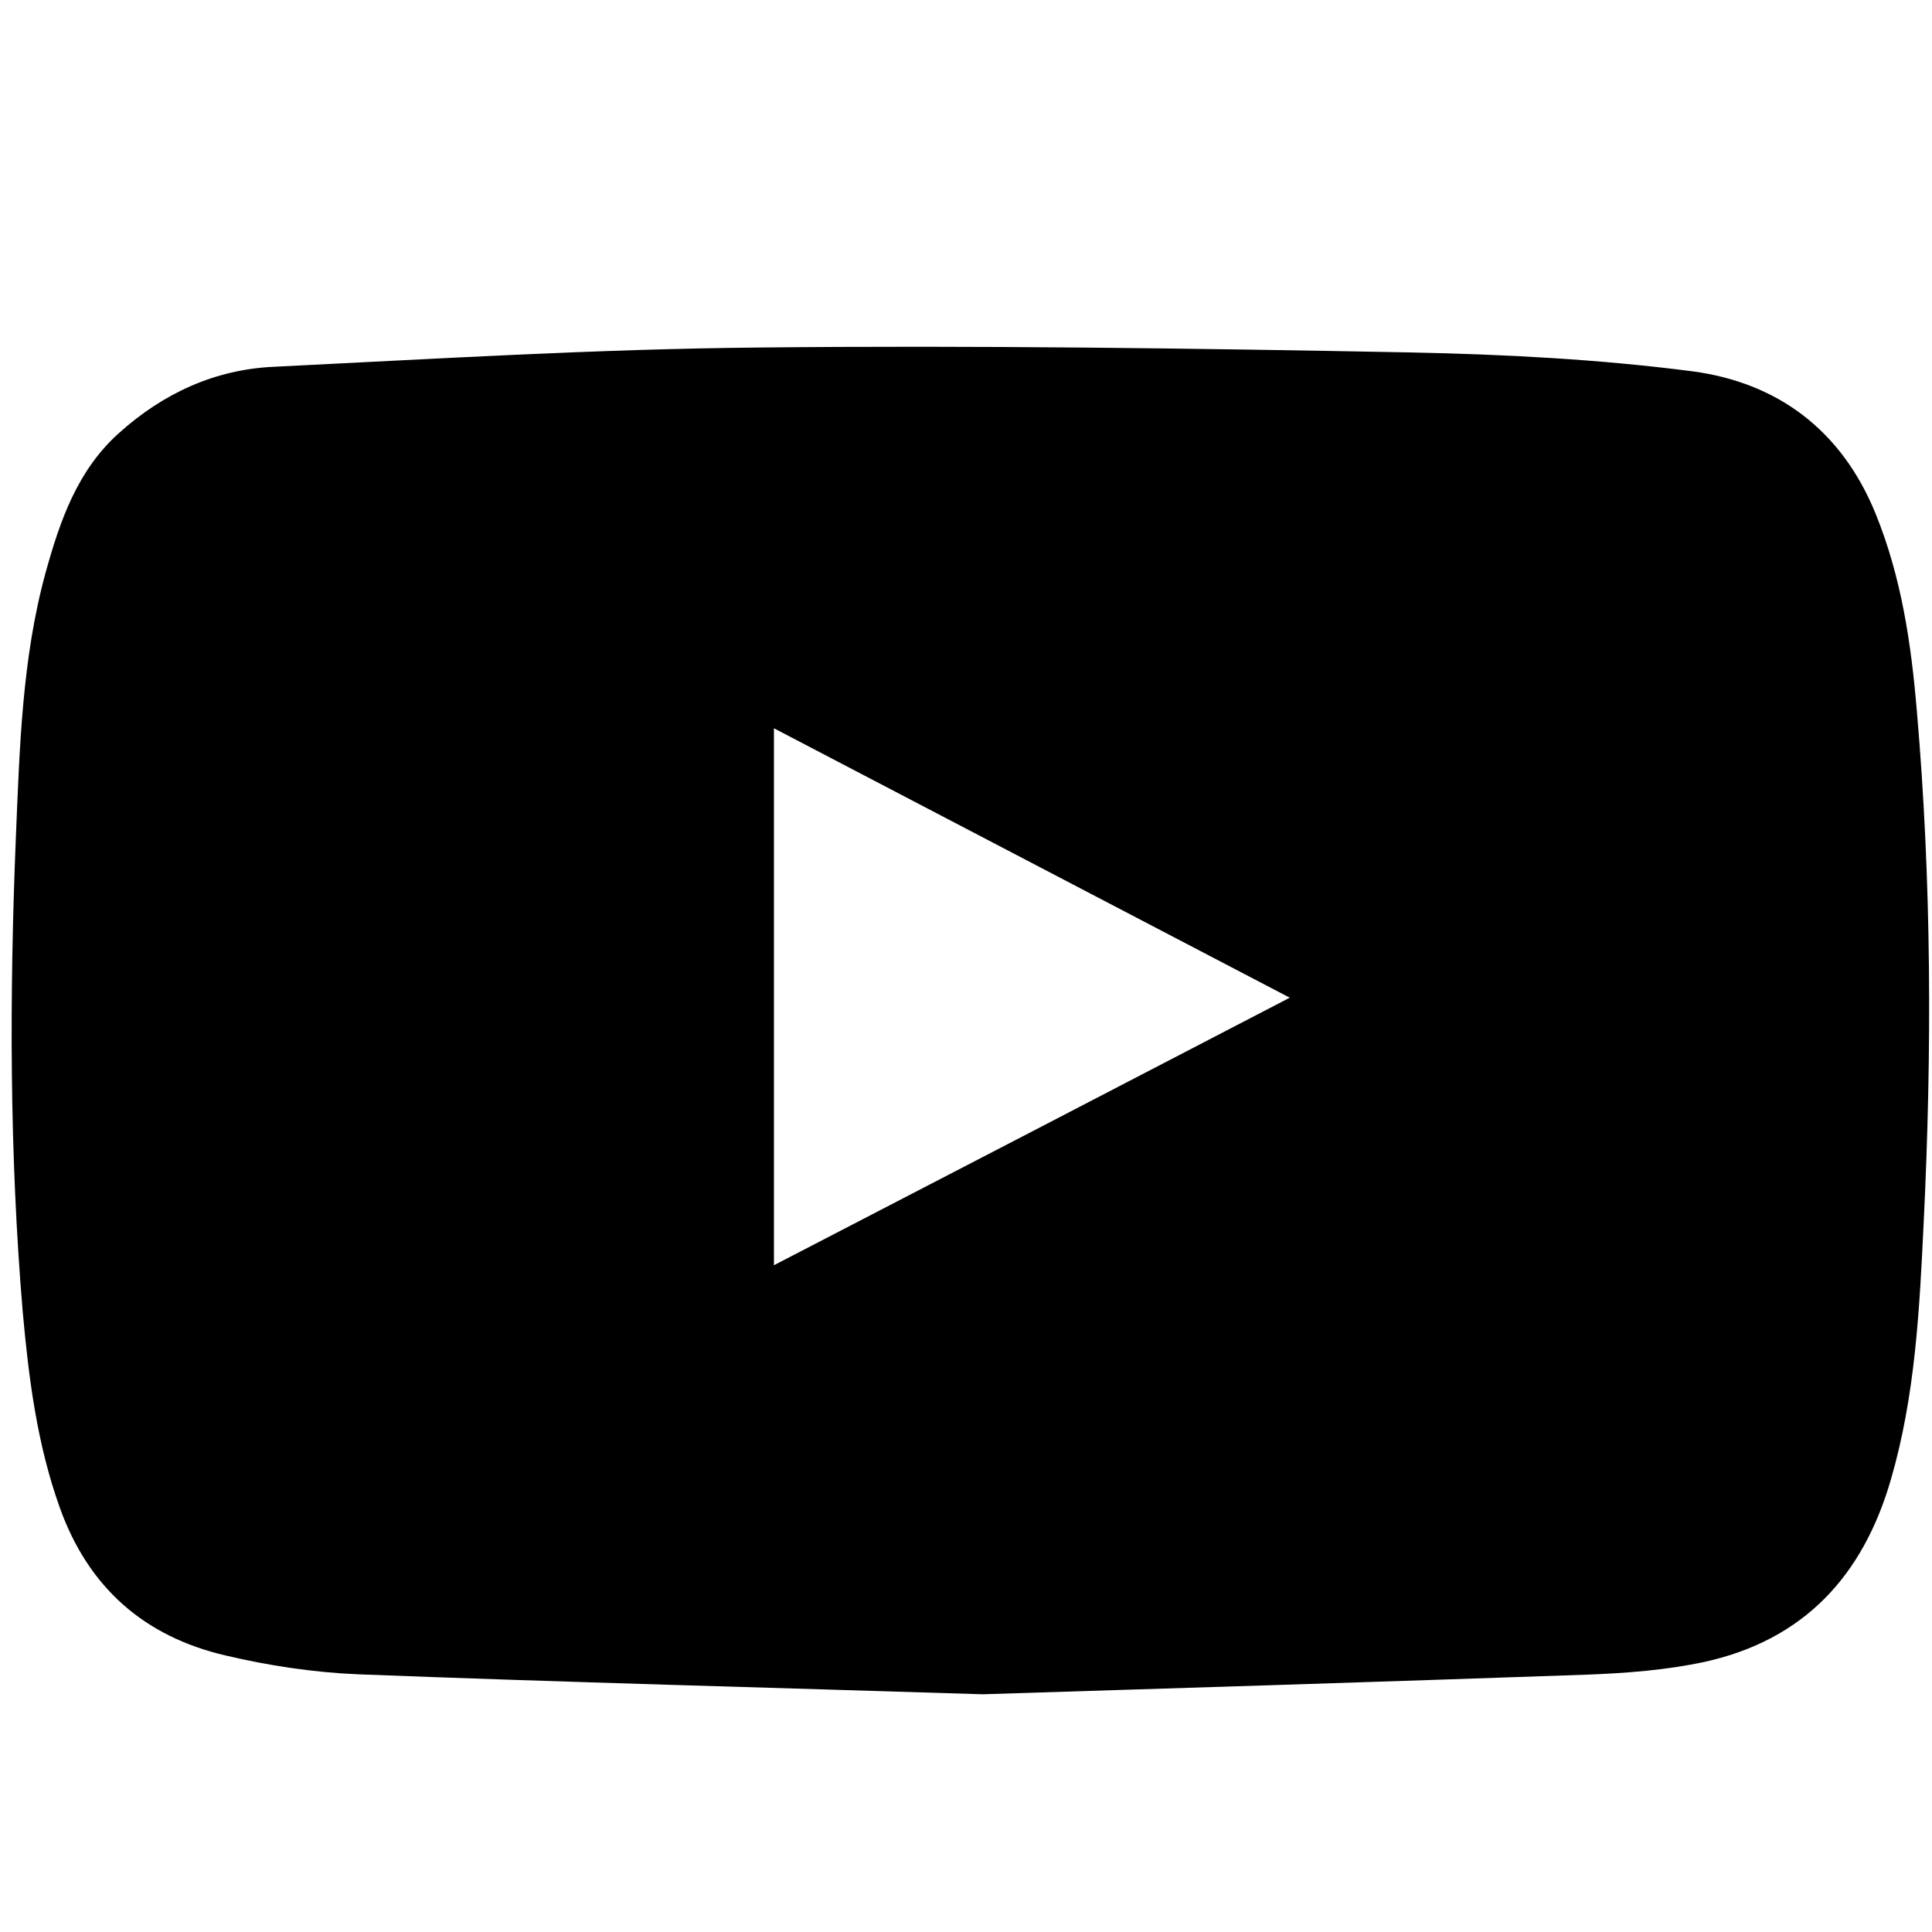
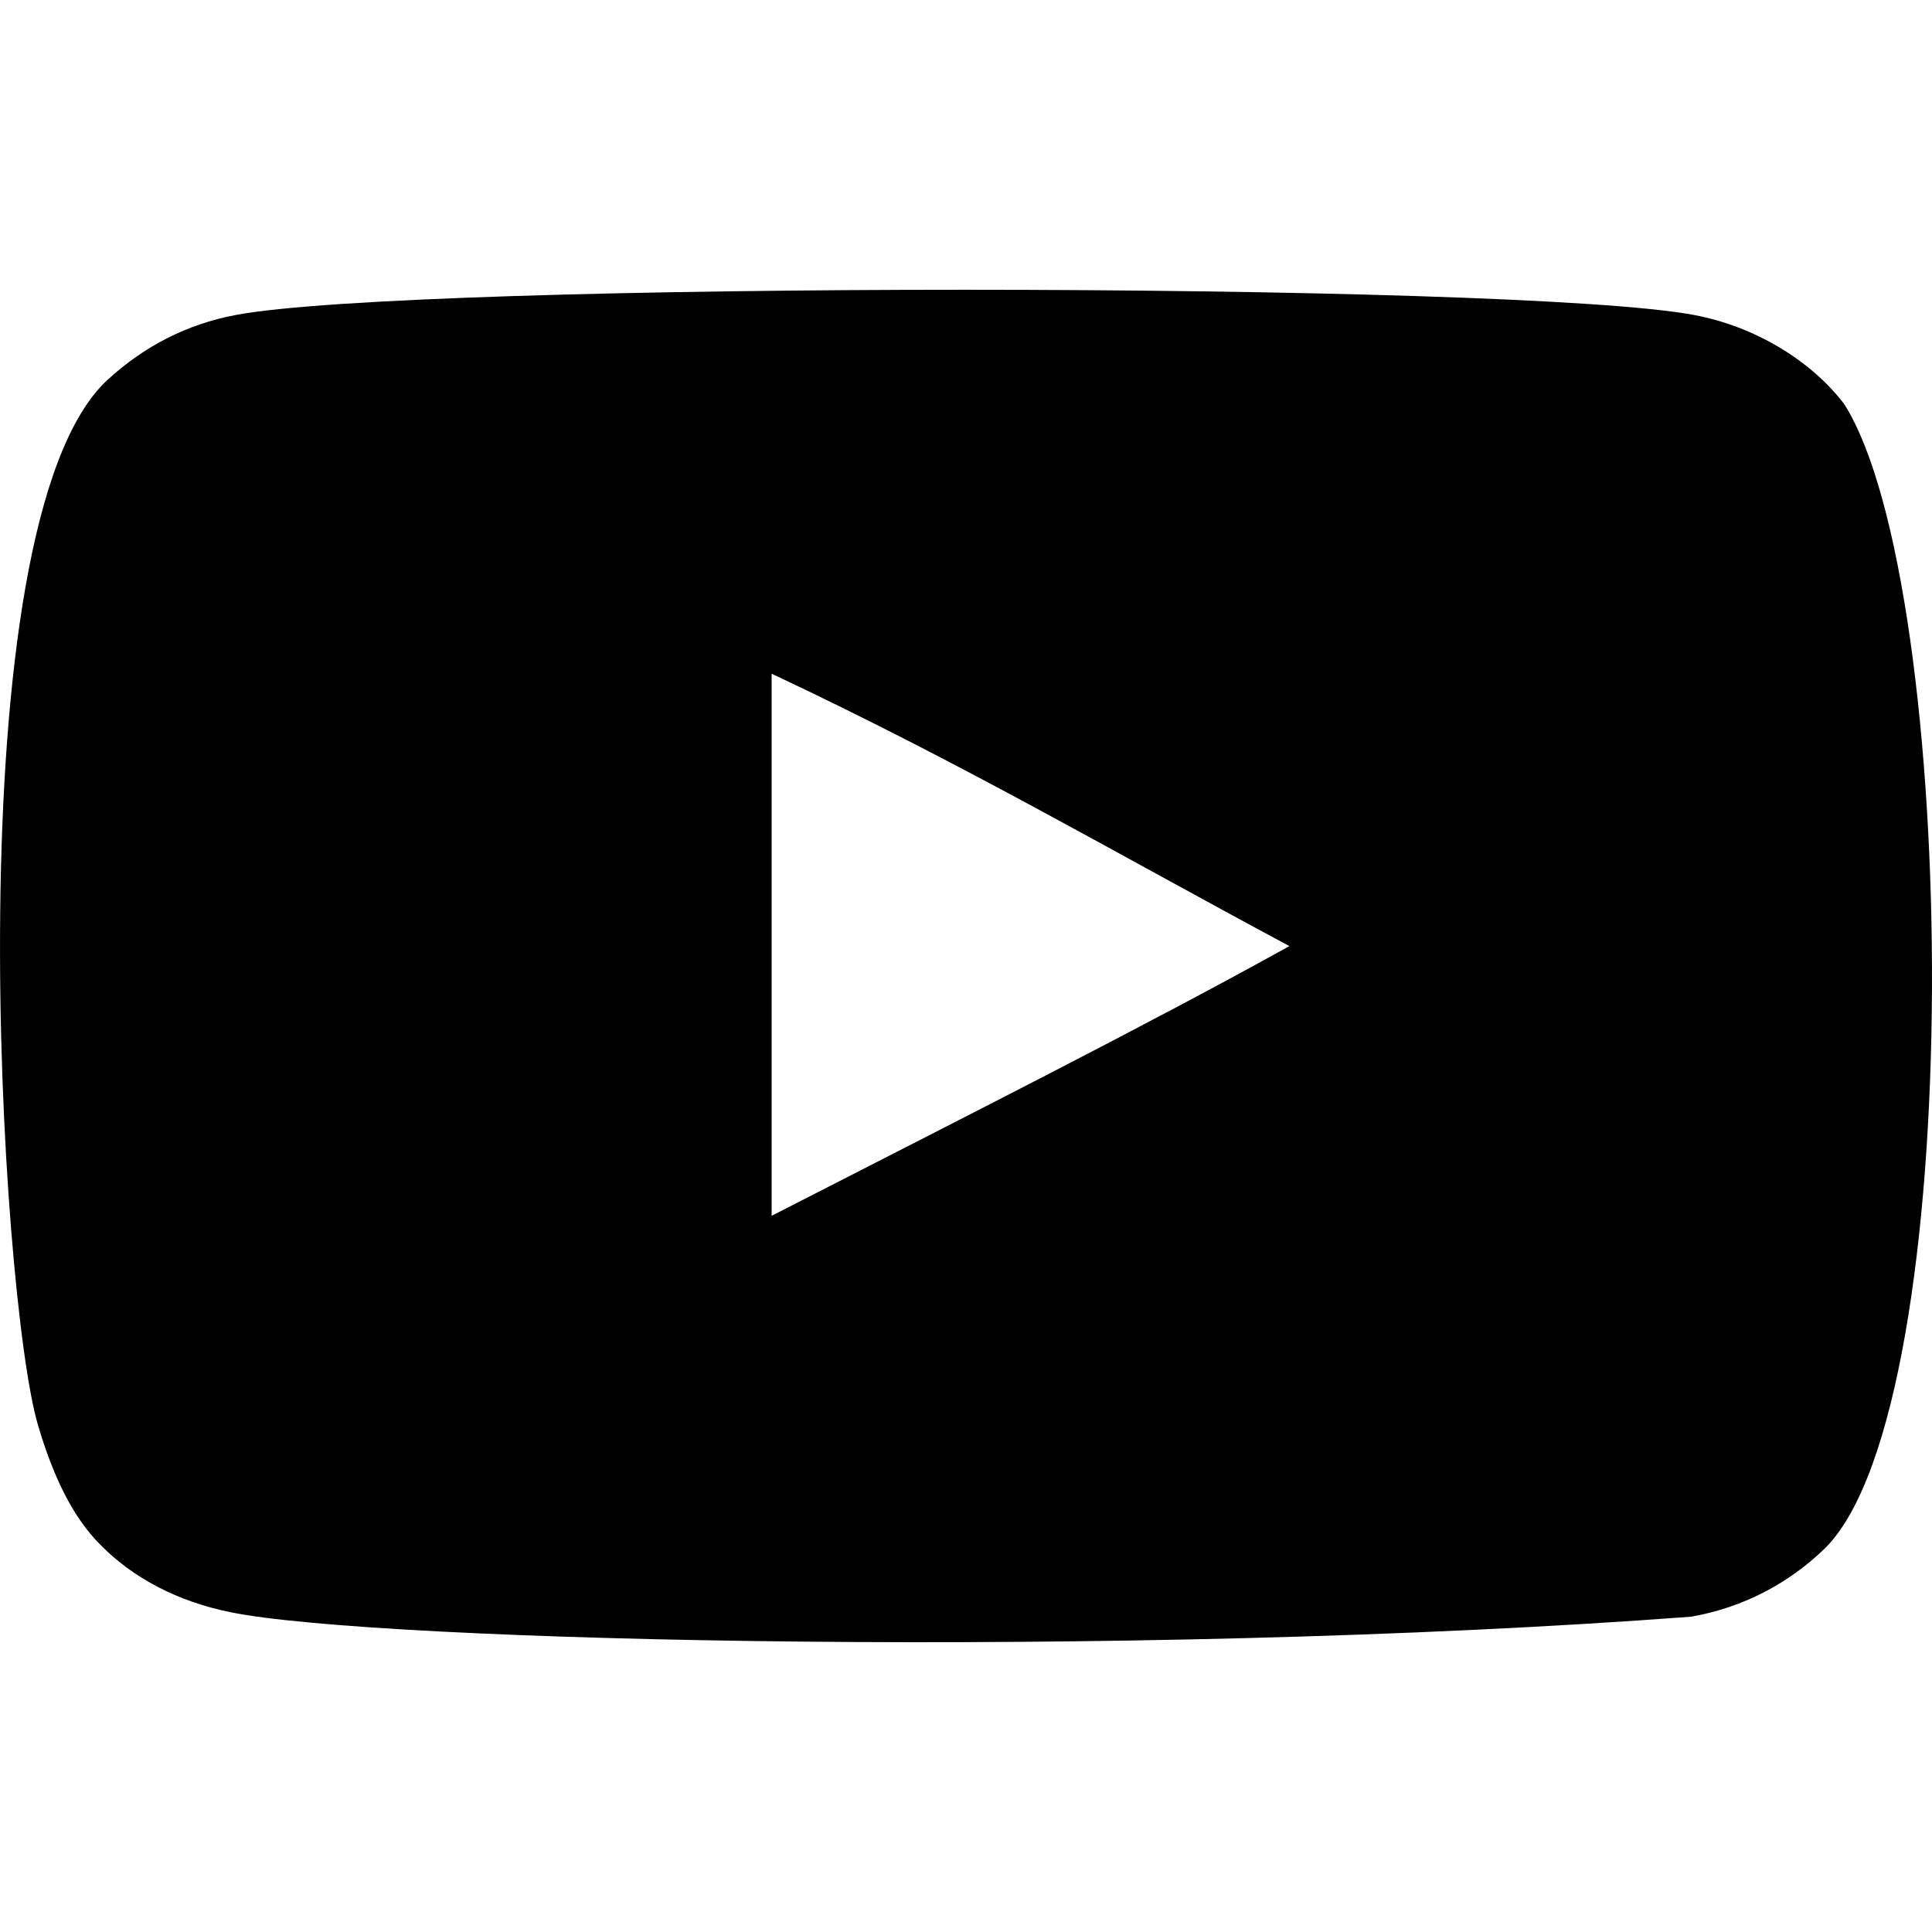
- <svg xmlns="http://www.w3.org/2000/svg" enable-background="new 0 0 512 512" id="Layer_1" version="1.1" viewBox="0 0 512 512" xml:space="preserve">
-   <g>
-     <path d="M260.4,449c-57.1-1.8-111.4-3.2-165.7-5.3c-11.7-0.5-23.6-2.3-35-5c-21.4-5-36.2-17.9-43.8-39c-6.1-17-8.3-34.5-9.9-52.3   C2.5,305.6,2.5,263.8,4.2,222c1-23.6,1.6-47.4,7.9-70.3c3.8-13.7,8.4-27.1,19.5-37c11.7-10.5,25.4-16.8,41-17.5   c42.8-2.1,85.5-4.7,128.3-5.1c57.6-0.6,115.3,0.2,172.9,1.3c24.9,0.5,50,1.8,74.7,5c22.6,3,39.5,15.6,48.5,37.6   c6.9,16.9,9.5,34.6,11,52.6c3.9,45.1,4,90.2,1.8,135.3c-1.1,22.9-2.2,45.9-8.7,68.2c-7.4,25.6-23.1,42.5-49.3,48.3   c-10.2,2.2-20.8,3-31.2,3.4C366.2,445.7,311.9,447.4,260.4,449z M205.1,335.3c45.6-23.6,90.7-47,136.7-70.9   c-45.9-24-91-47.5-136.7-71.4C205.1,240.7,205.1,287.6,205.1,335.3z" />
+ <svg xmlns="http://www.w3.org/2000/svg" viewBox="0 -3 20 20" version="1.1">
+   <g id="Page-1" stroke="none" stroke-width="1" fill="none" fill-rule="evenodd">
+     <g id="Dribbble-Light-Preview" transform="translate(-300, -7442)" fill="#000000">
+       <g id="icons" transform="translate(56, 160)">
+         <path d="M251.988,7291.586 L251.988,7285.974 C253.981,7286.912 255.524,7287.817 257.348,7288.794 C255.843,7289.628 253.981,7290.565 251.988,7291.586 M263.091,7283.183 C262.747,7282.73 262.162,7282.378 261.538,7282.261 C259.705,7281.913 248.271,7281.912 246.439,7282.261 C245.939,7282.355 245.494,7282.582 245.111,7282.934 C243.5,7284.429 244.005,7292.452 244.393,7293.751 C244.557,7294.313 244.768,7294.719 245.034,7294.986 C245.376,7295.338 245.845,7295.58 246.384,7295.689 C247.893,7296.001 255.668,7296.175 261.506,7295.736 C262.044,7295.642 262.52,7295.391 262.896,7295.024 C264.386,7293.535 264.284,7285.062 263.091,7283.183" id="youtube-[#168]">
+ 
+ </path>
+       </g>
+     </g>
  </g>
</svg>
